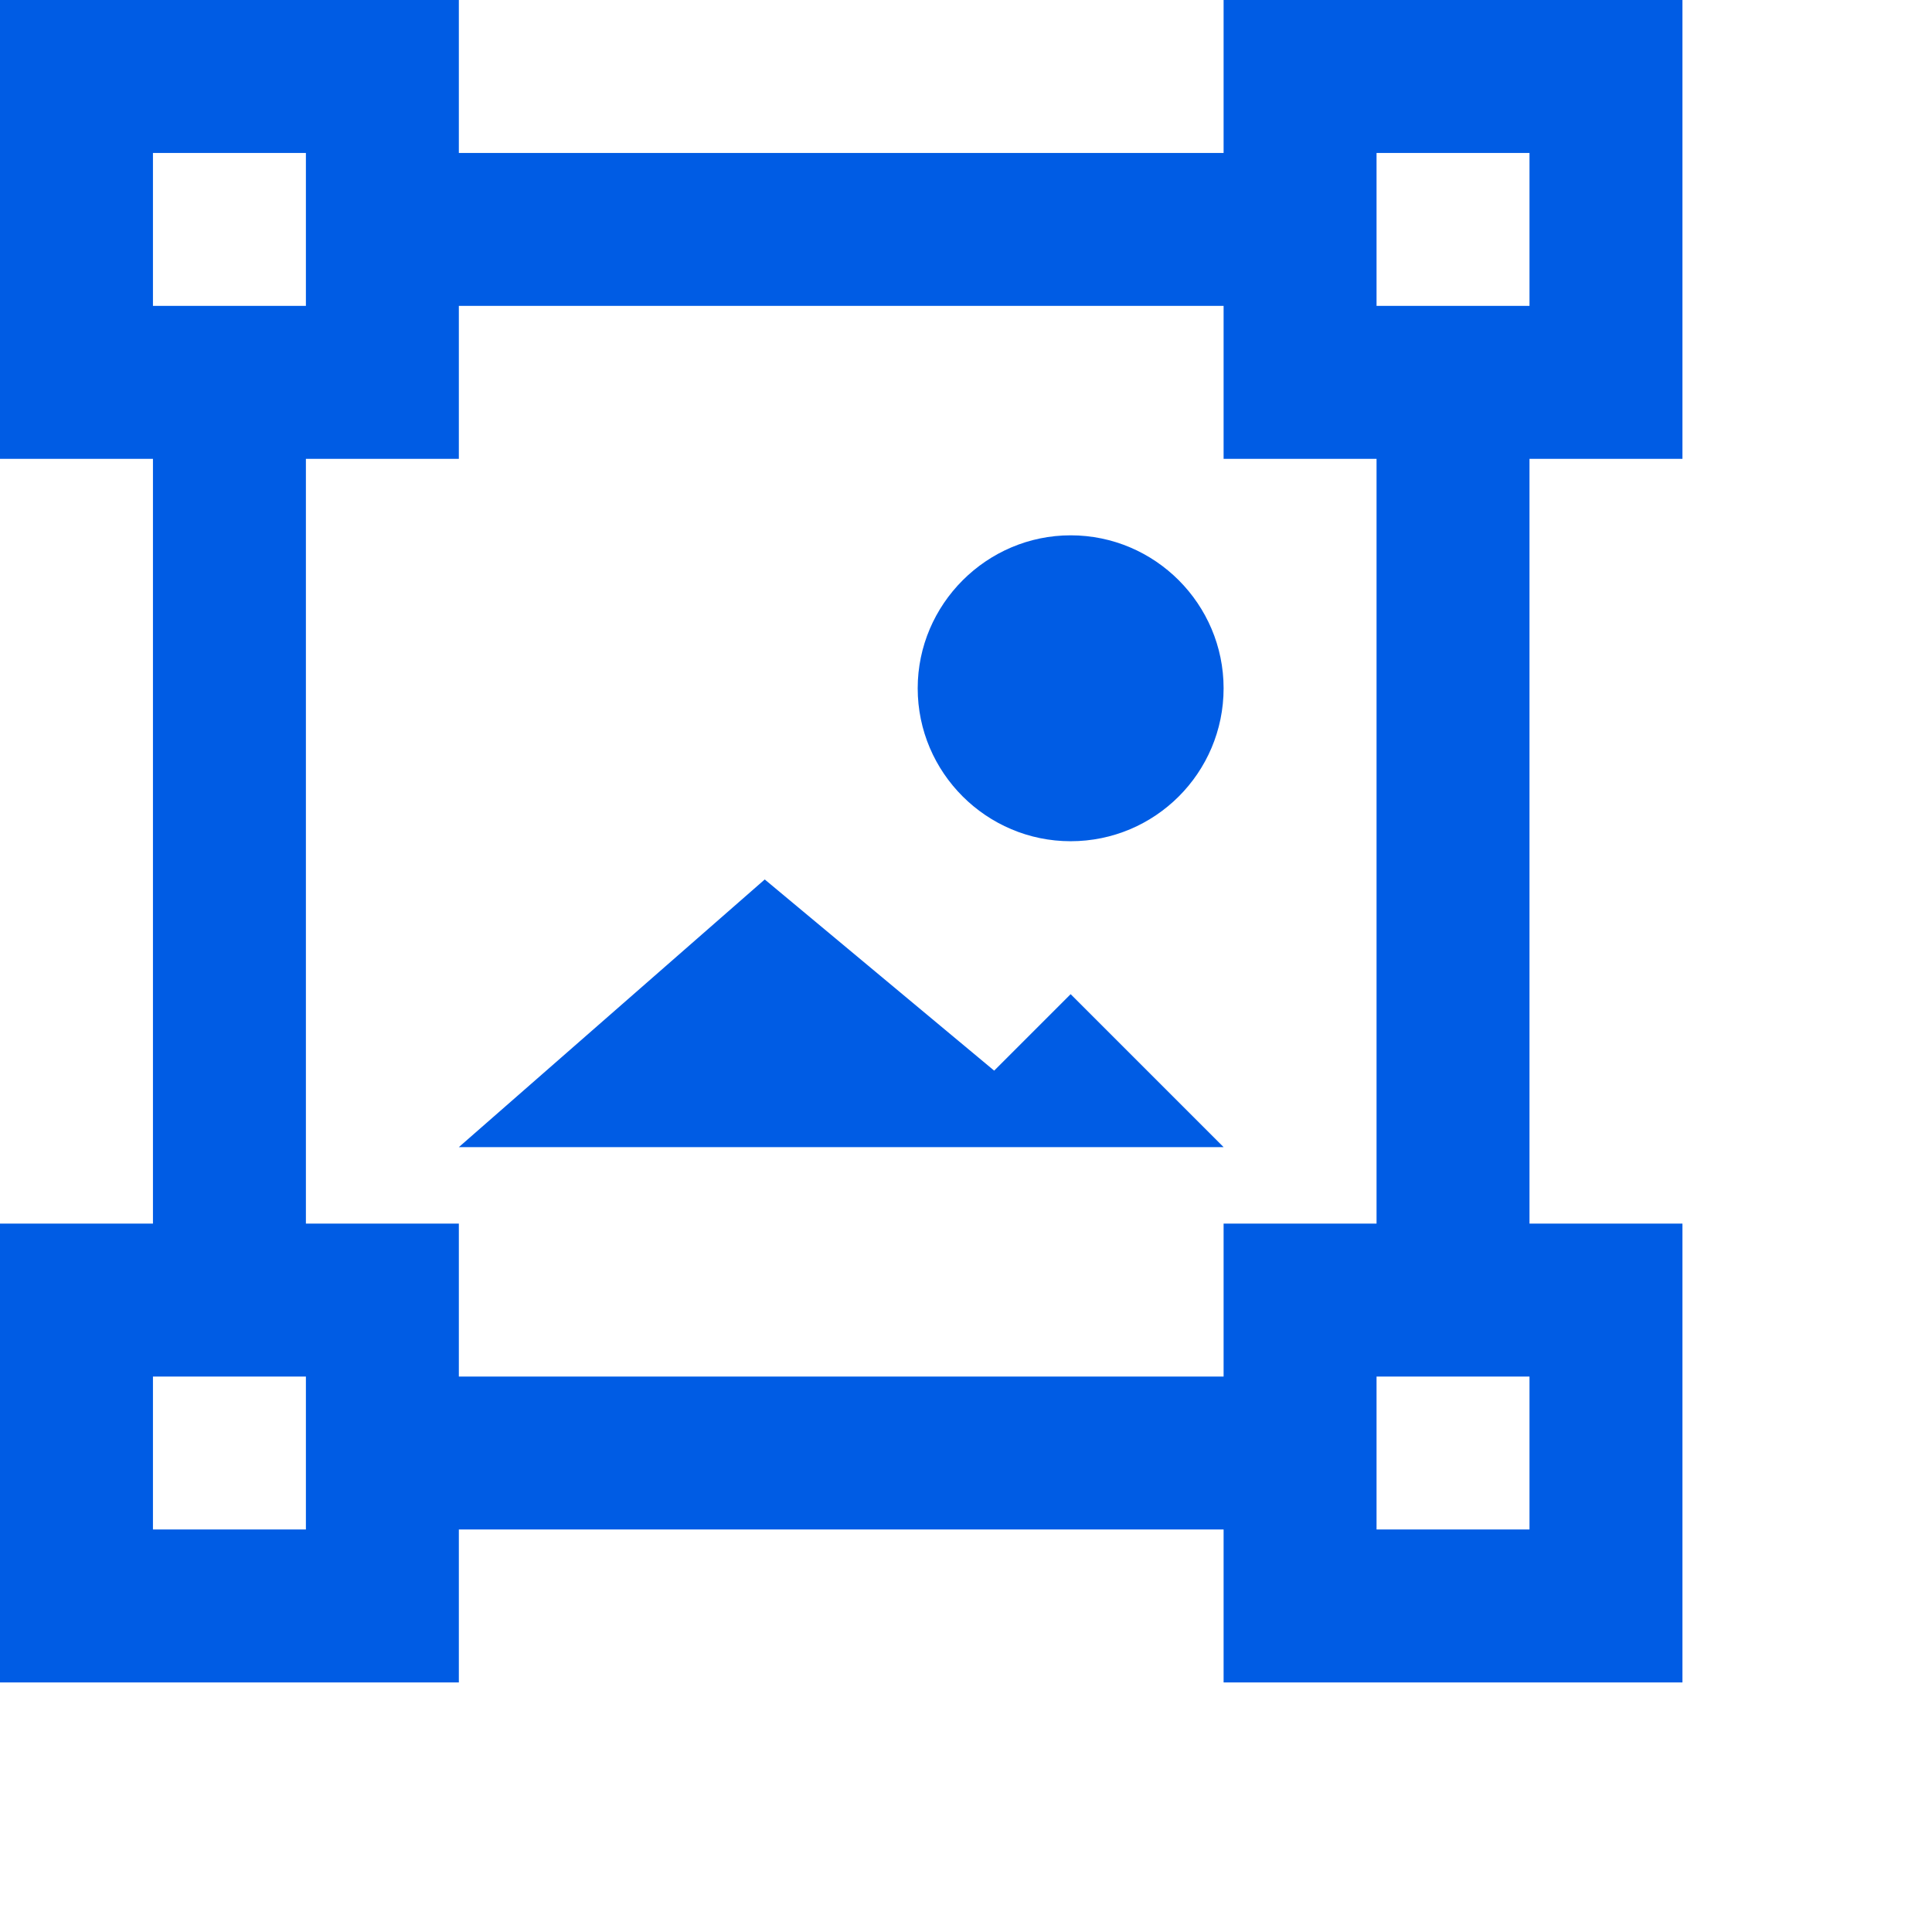
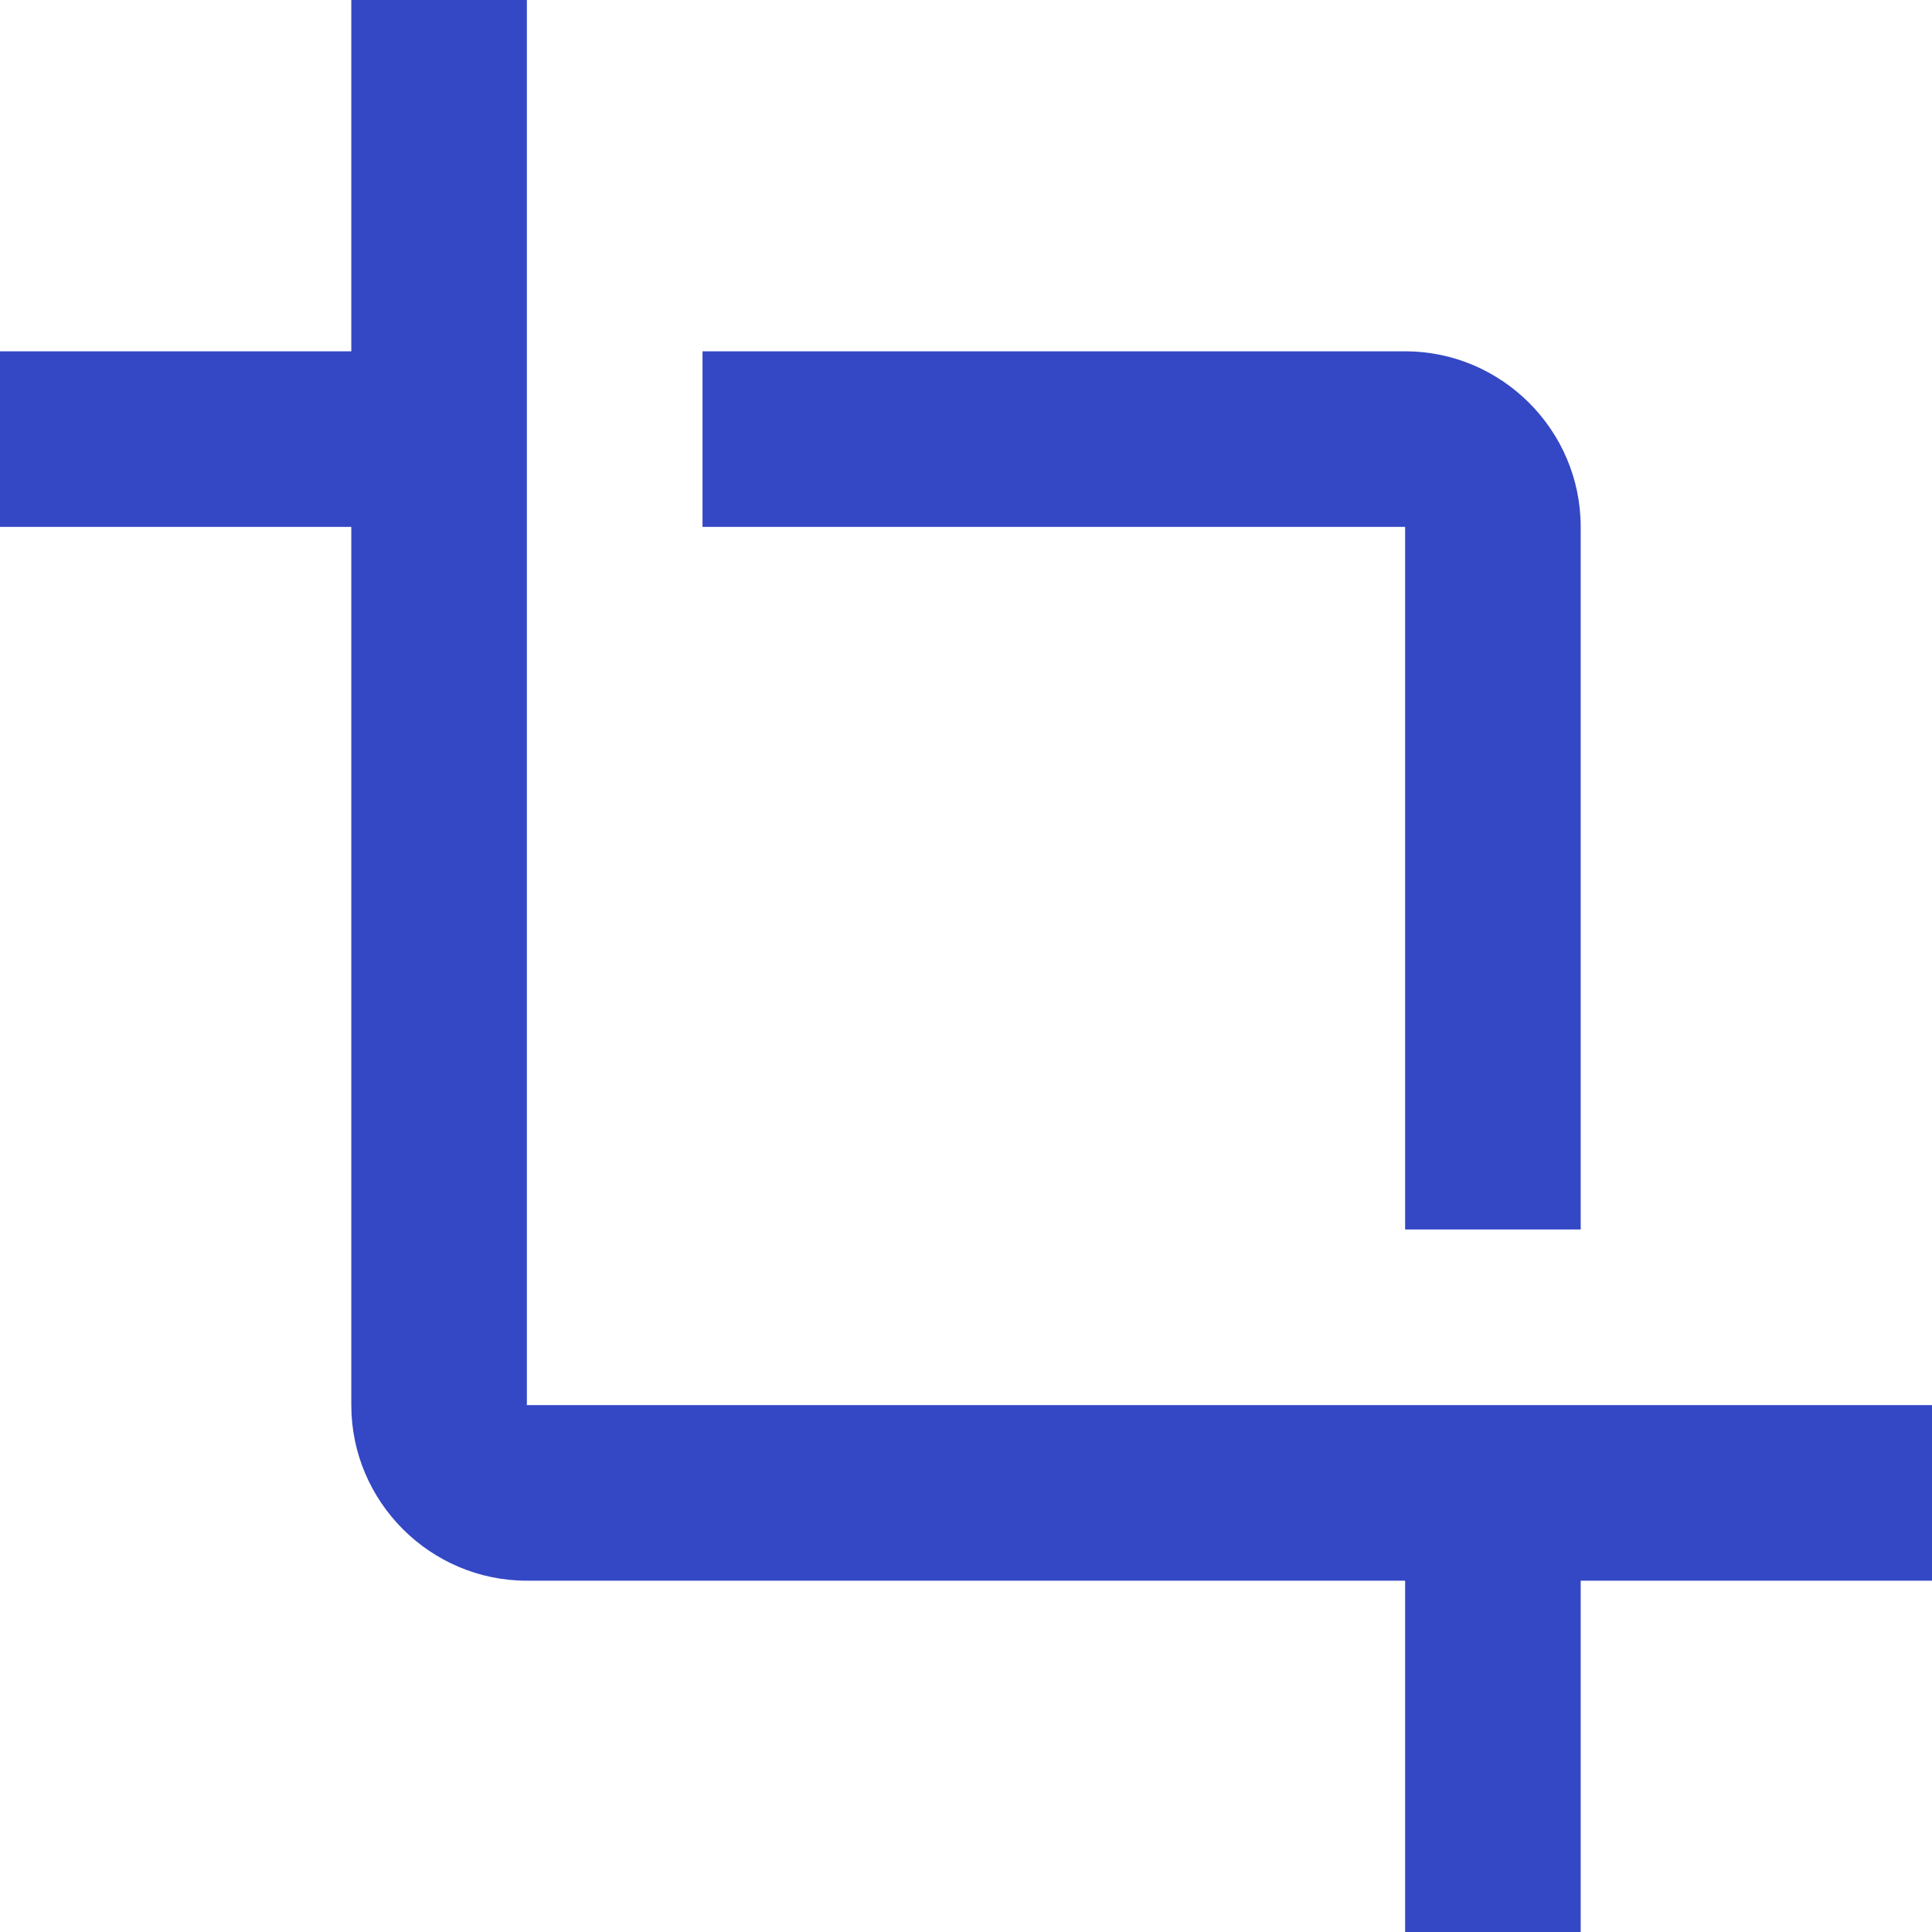
- <svg xmlns="http://www.w3.org/2000/svg" viewBox="0 0 480 480">
-   <path fill-rule="evenodd" fill="rgb(0, 92, 228)" d="M417.999,304.0 L417.999,417.999 L304.0,417.999 L304.0,379.999 L113.999,379.999 L113.999,417.999 L0.0,417.999 L0.0,304.0 L38.0,304.0 L38.0,113.999 L0.0,113.999 L0.0,0.0 L113.999,0.0 L113.999,38.0 L304.0,38.0 L304.0,0.0 L417.999,0.0 L417.999,113.999 L379.999,113.999 L379.999,304.0 L417.999,304.0 ZM38.0,379.999 L76.0,379.999 L76.0,341.999 L38.0,341.999 L38.0,379.999 ZM76.0,38.0 L38.0,38.0 L38.0,76.0 L76.0,76.0 L76.0,38.0 ZM304.0,76.0 L113.999,76.0 L113.999,113.999 L76.0,113.999 L76.0,304.0 L113.999,304.0 L113.999,341.999 L304.0,341.999 L304.0,304.0 L341.999,304.0 L341.999,113.999 L304.0,113.999 L304.0,76.0 ZM379.999,38.0 L341.999,38.0 L341.999,76.0 L379.999,76.0 L379.999,38.0 ZM341.999,341.999 L341.999,379.999 L379.999,379.999 L379.999,341.999 L341.999,341.999 ZM189.999,218.500 L246.999,265.999 L265.999,246.999 L304.0,285.0 L113.999,285.0 L189.999,218.500 ZM265.999,209.0 C245.13,209.0 228.0,191.986 228.0,171.0 C228.0,150.13 245.13,132.999 265.999,132.999 C286.986,132.999 304.0,150.13 304.0,171.0 C304.0,191.986 286.986,209.0 265.999,209.0 Z" />
+ <svg xmlns="http://www.w3.org/2000/svg" width="24px" height="24px" viewBox="0 0 24 24" version="1.1">
+   <g id="Wordpress" stroke="none" stroke-width="1" fill="none" fill-rule="evenodd">
+     <g id="New-Dashboard-Copy-22" transform="translate(-157, -545)" fill="#3448C5">
+       <g id="Group-4" transform="translate(138, 507)">
+         <g id="crop-" transform="translate(19, 38)">
+           <path d="M17.455,15.273 L19.636,15.273 L19.636,6.545 C19.636,5.345 18.655,4.364 17.455,4.364 L8.727,4.364 L8.727,6.545 L17.455,6.545 L17.455,15.273 Z M6.545,17.455 L6.545,0 L4.364,0 L4.364,4.364 L0,4.364 L0,6.545 L4.364,6.545 L4.364,17.455 C4.364,18.655 5.345,19.636 6.545,19.636 L17.455,19.636 L17.455,24 L19.636,24 L19.636,19.636 L24,19.636 L24,17.455 L6.545,17.455 Z" id="ic_crop_24px" />
+         </g>
+       </g>
+     </g>
+   </g>
</svg>
